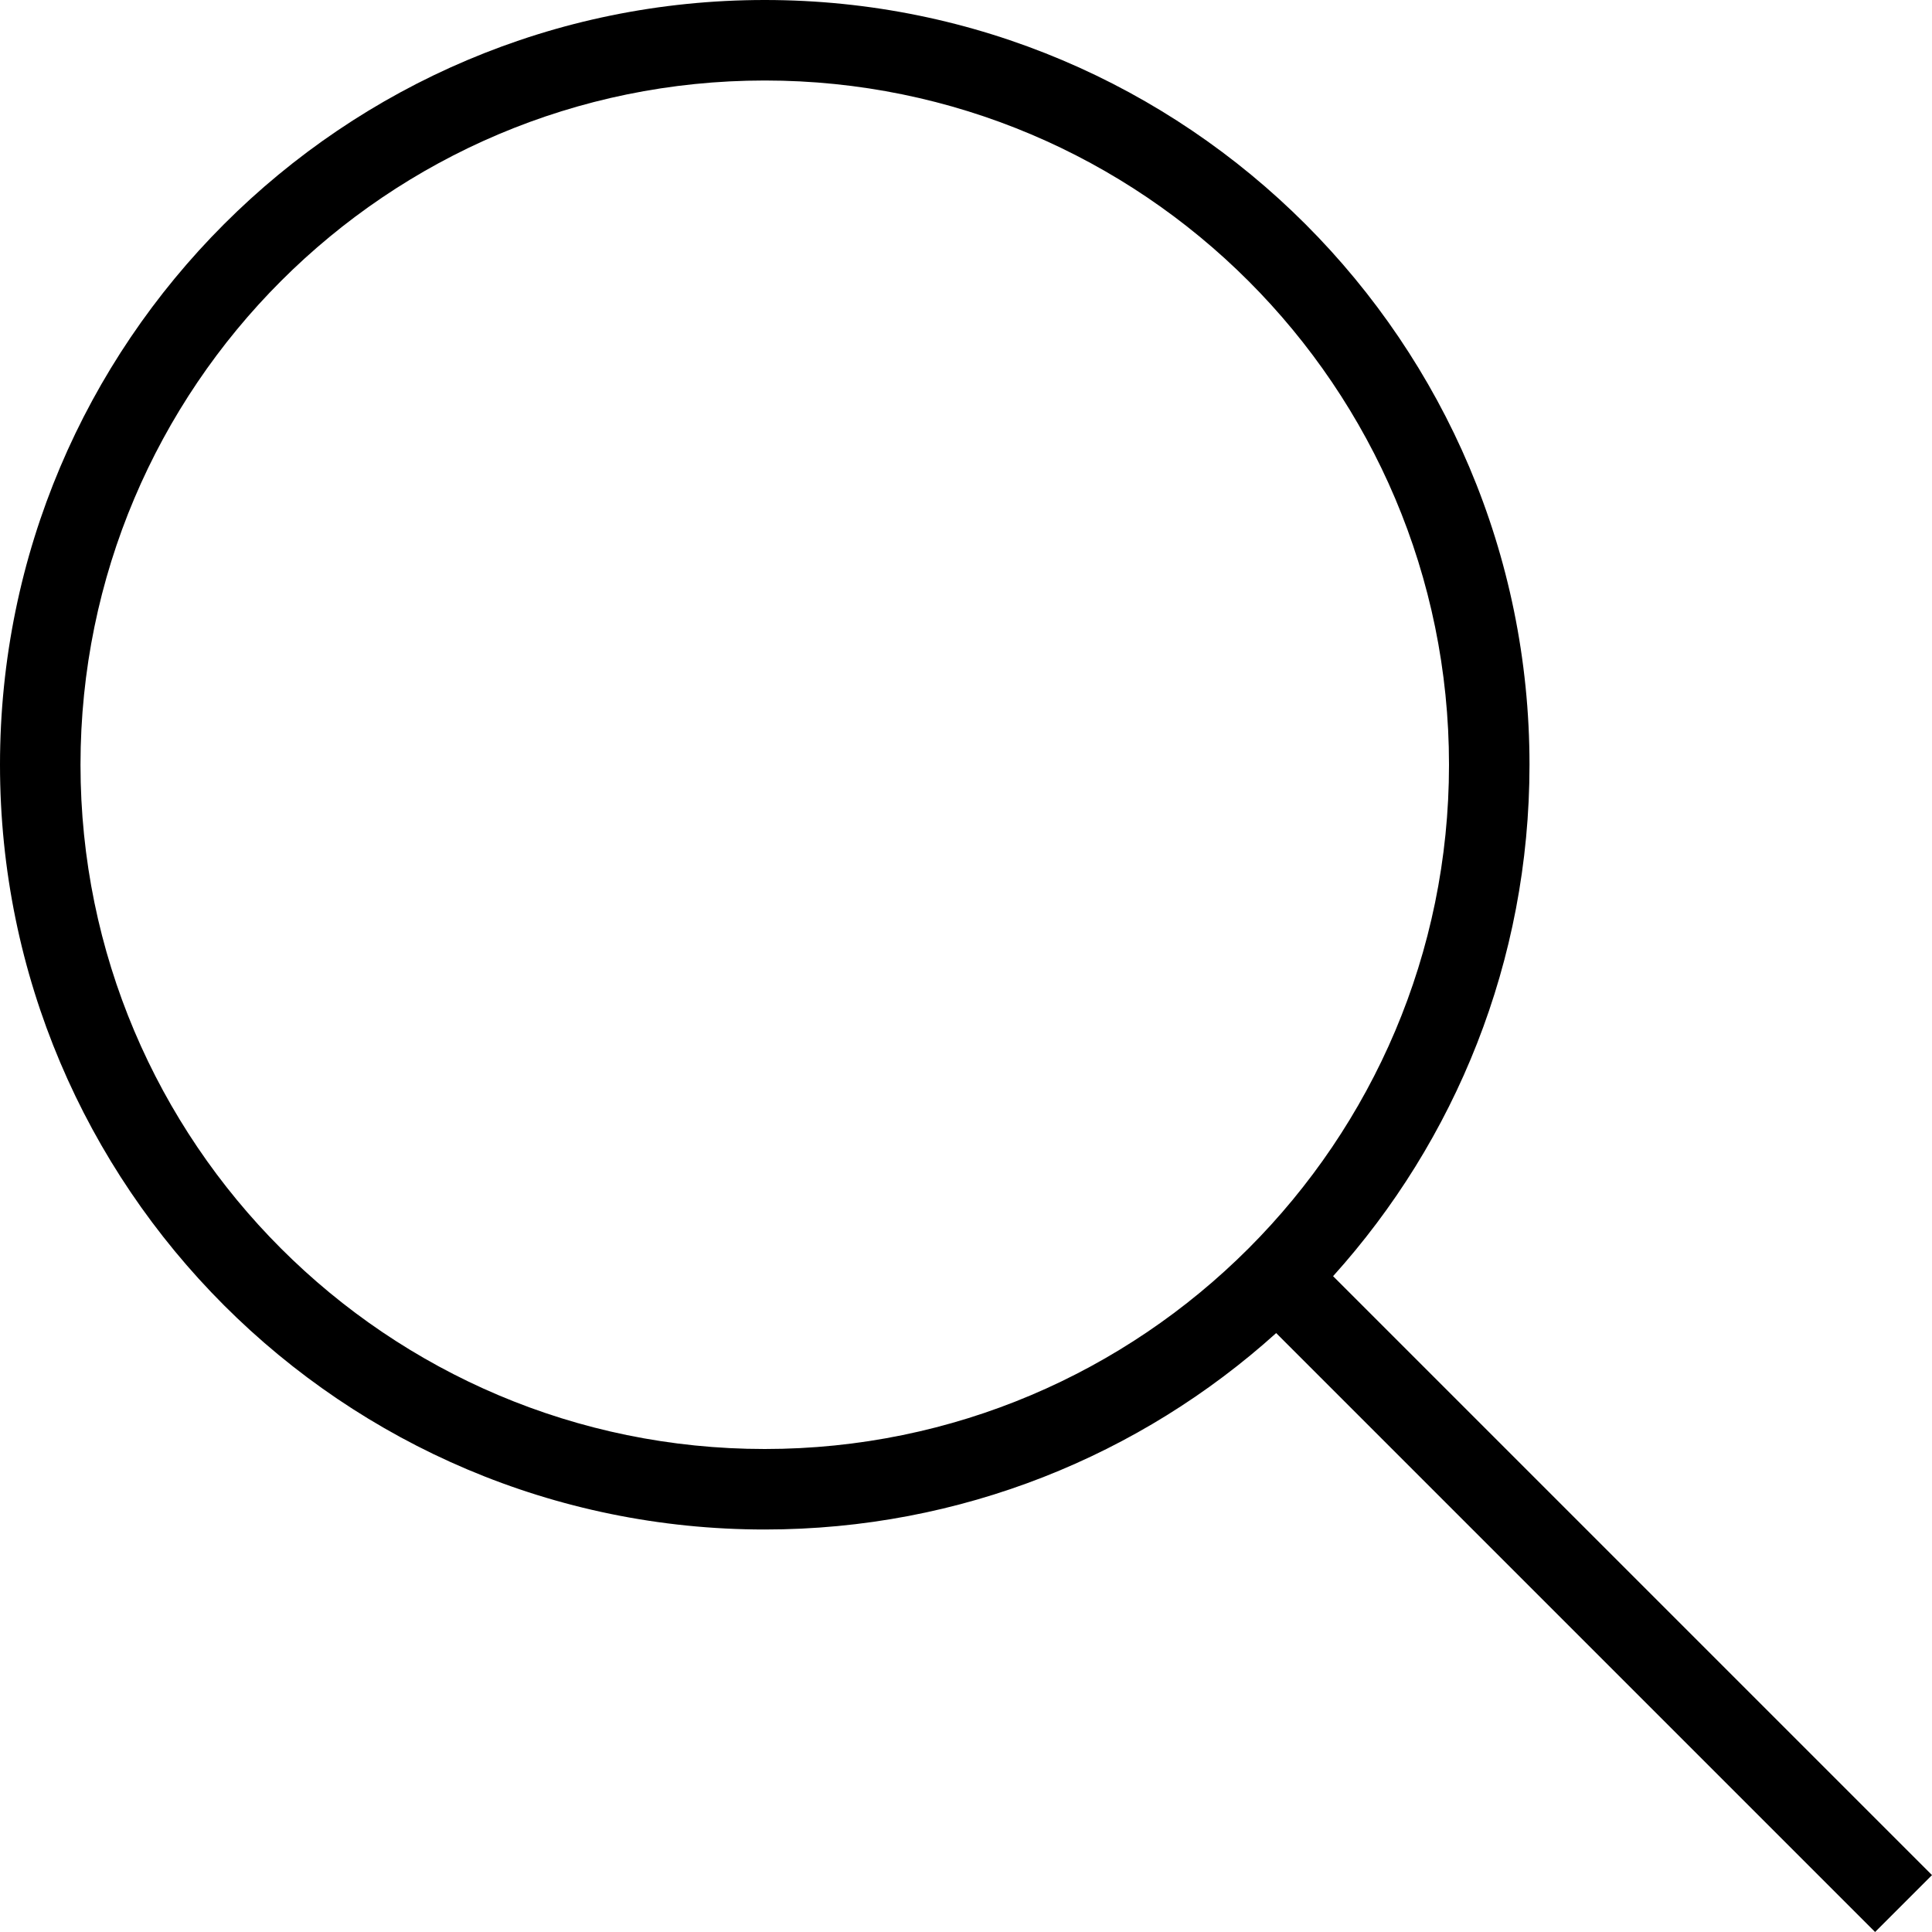
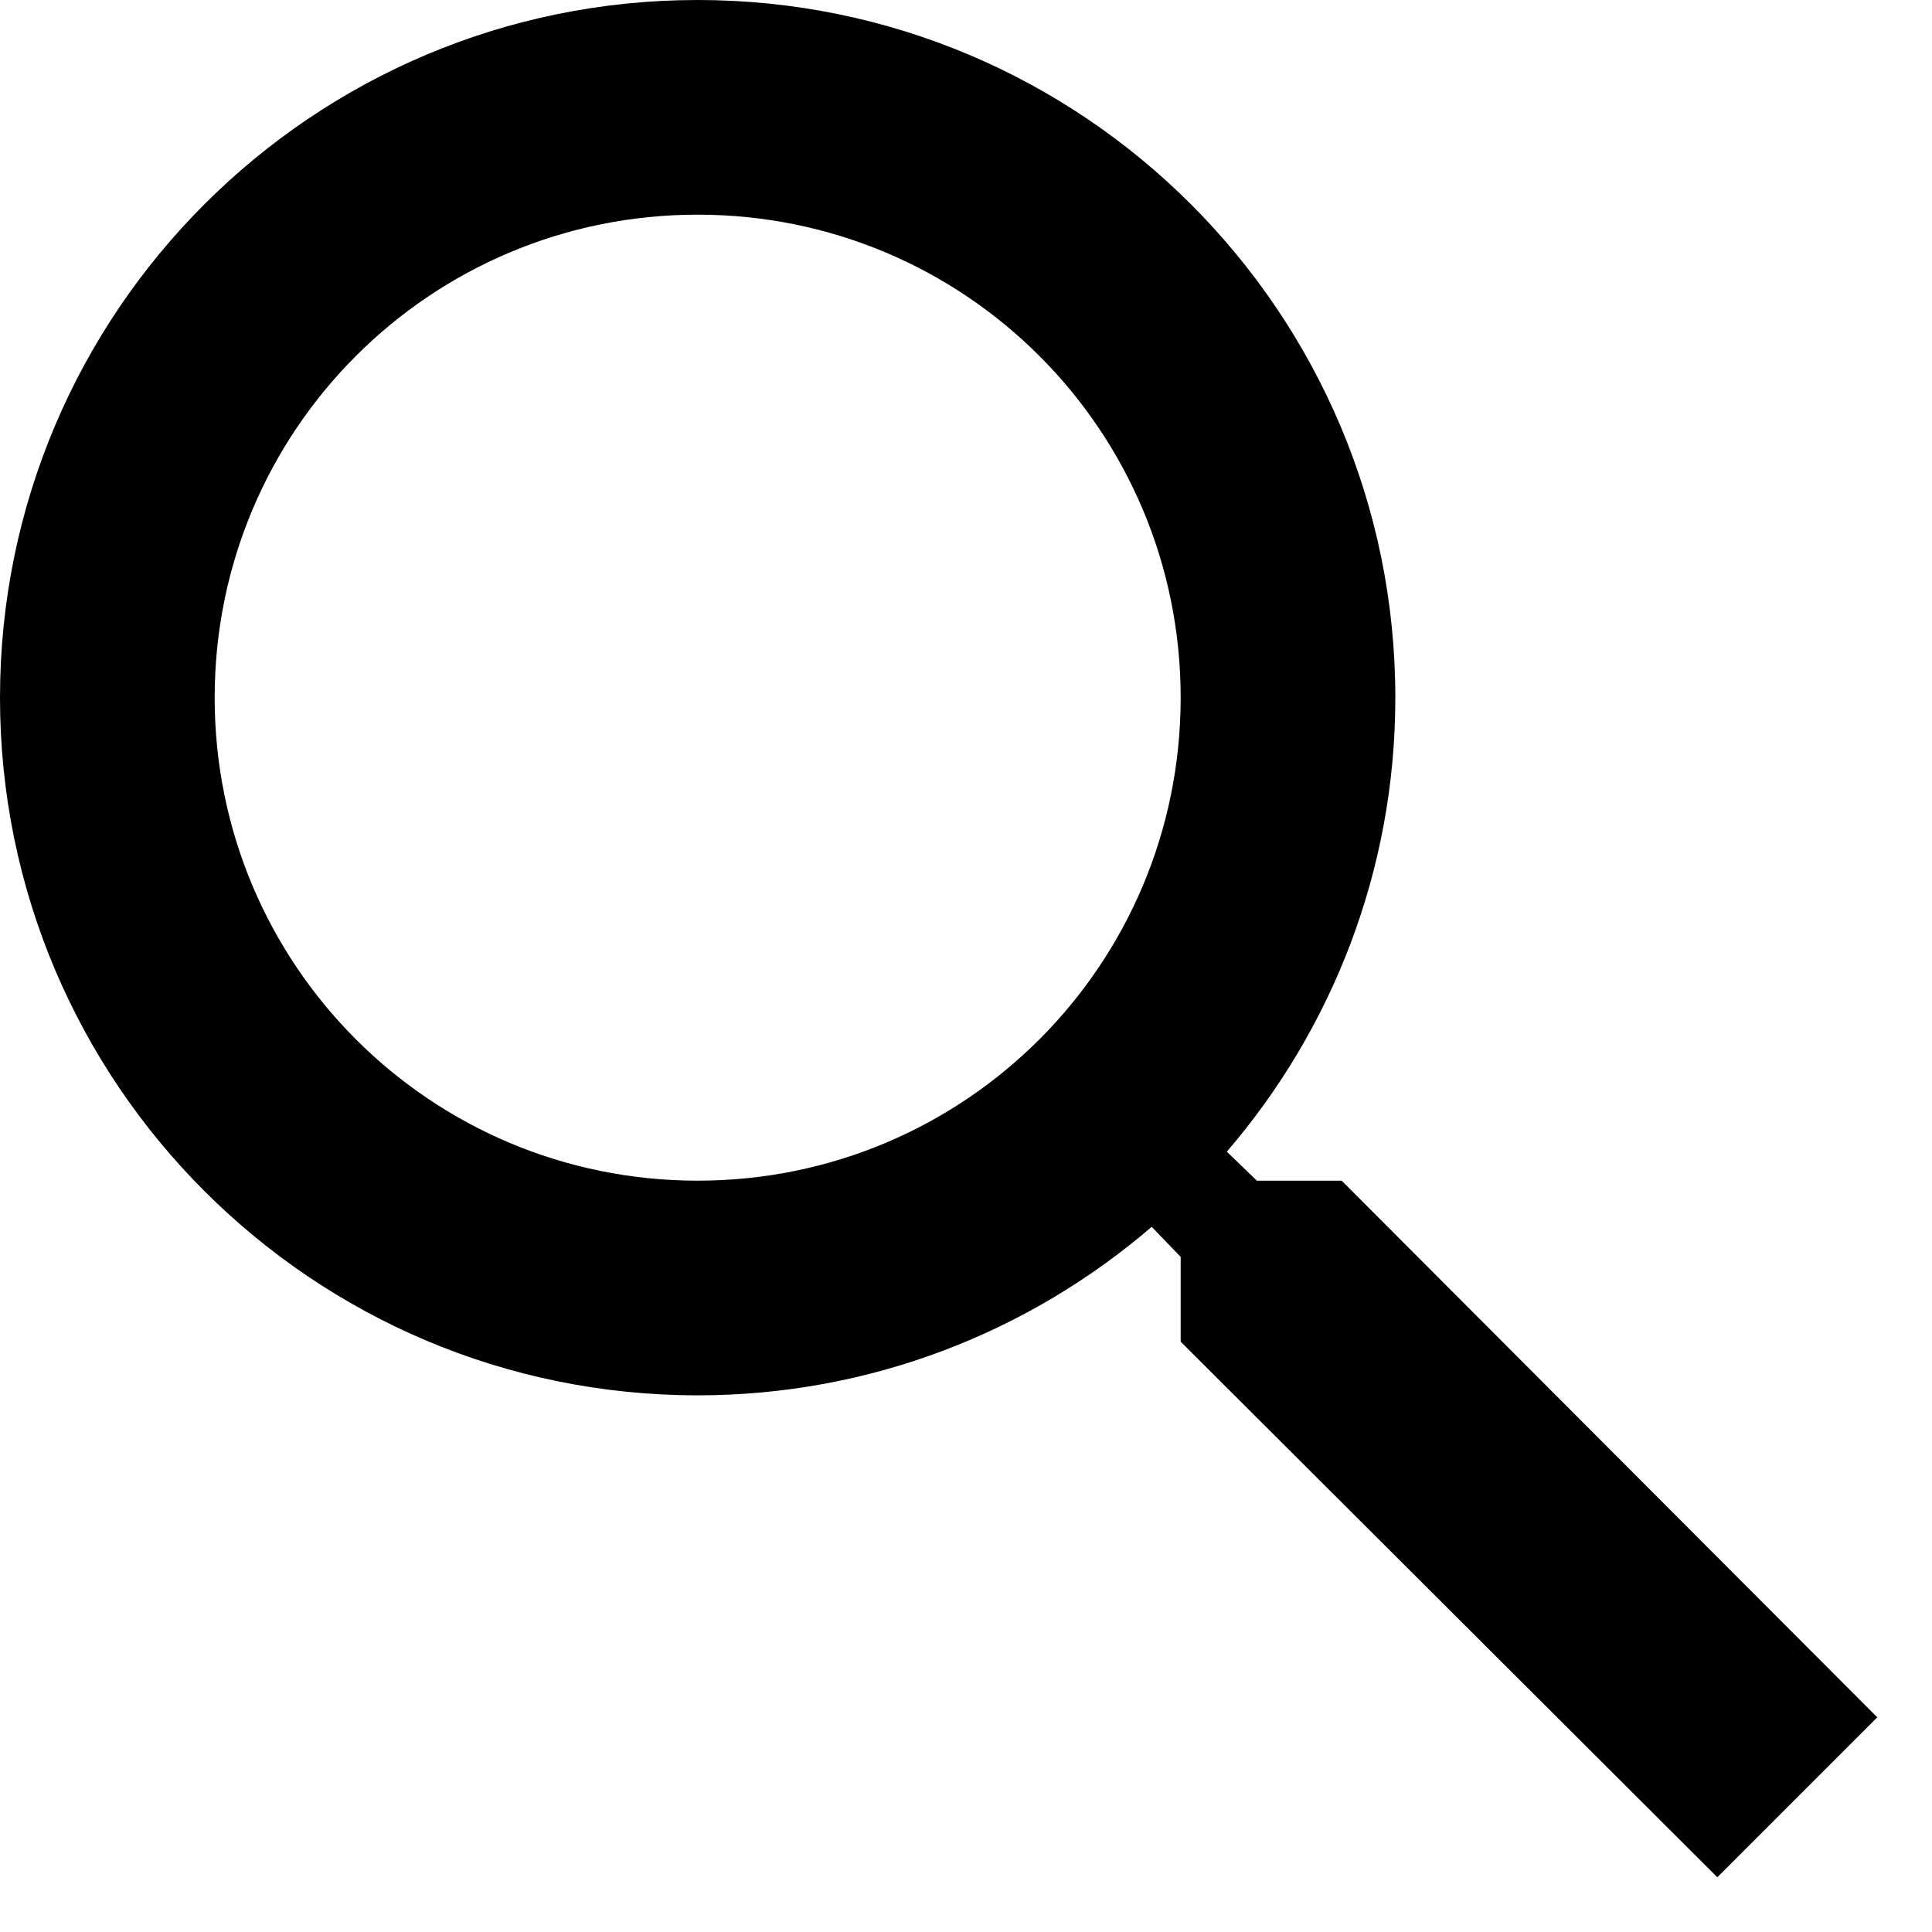
- <svg xmlns="http://www.w3.org/2000/svg" width="24" height="24" fill-rule="evenodd" clip-rule="evenodd">
-   <path d="M15.853 16.56c-1.683 1.517-3.911 2.44-6.353 2.44-5.243 0-9.5-4.257-9.5-9.5s4.257-9.5 9.5-9.5 9.5 4.257 9.5 9.5c0 2.442-.923 4.67-2.44 6.353l7.44 7.44-.707.707-7.44-7.44zm-6.353-15.56c4.691 0 8.5 3.809 8.5 8.5s-3.809 8.5-8.5 8.5-8.5-3.809-8.5-8.5 3.809-8.5 8.5-8.5z" />
+ <svg xmlns="http://www.w3.org/2000/svg" width="18" height="18" viewBox="0 0 18 18" fill="none">
+   <path d="M12.5 11H11.71L11.43 10.73C12.41 9.59 13 8.11 13 6.5C13 2.91 10.09 0 6.5 0C2.91 0 0 2.91 0 6.5C0 10.09 2.91 13 6.5 13C8.11 13 9.59 12.41 10.73 11.43L11 11.71V12.5L16 17.49L17.49 16L12.5 11V11ZM6.5 11C4.01 11 2 8.99 2 6.5C2 4.01 4.01 2 6.5 2C8.99 2 11 4.01 11 6.5C11 8.99 8.99 11 6.5 11Z" fill="black" />
</svg>
